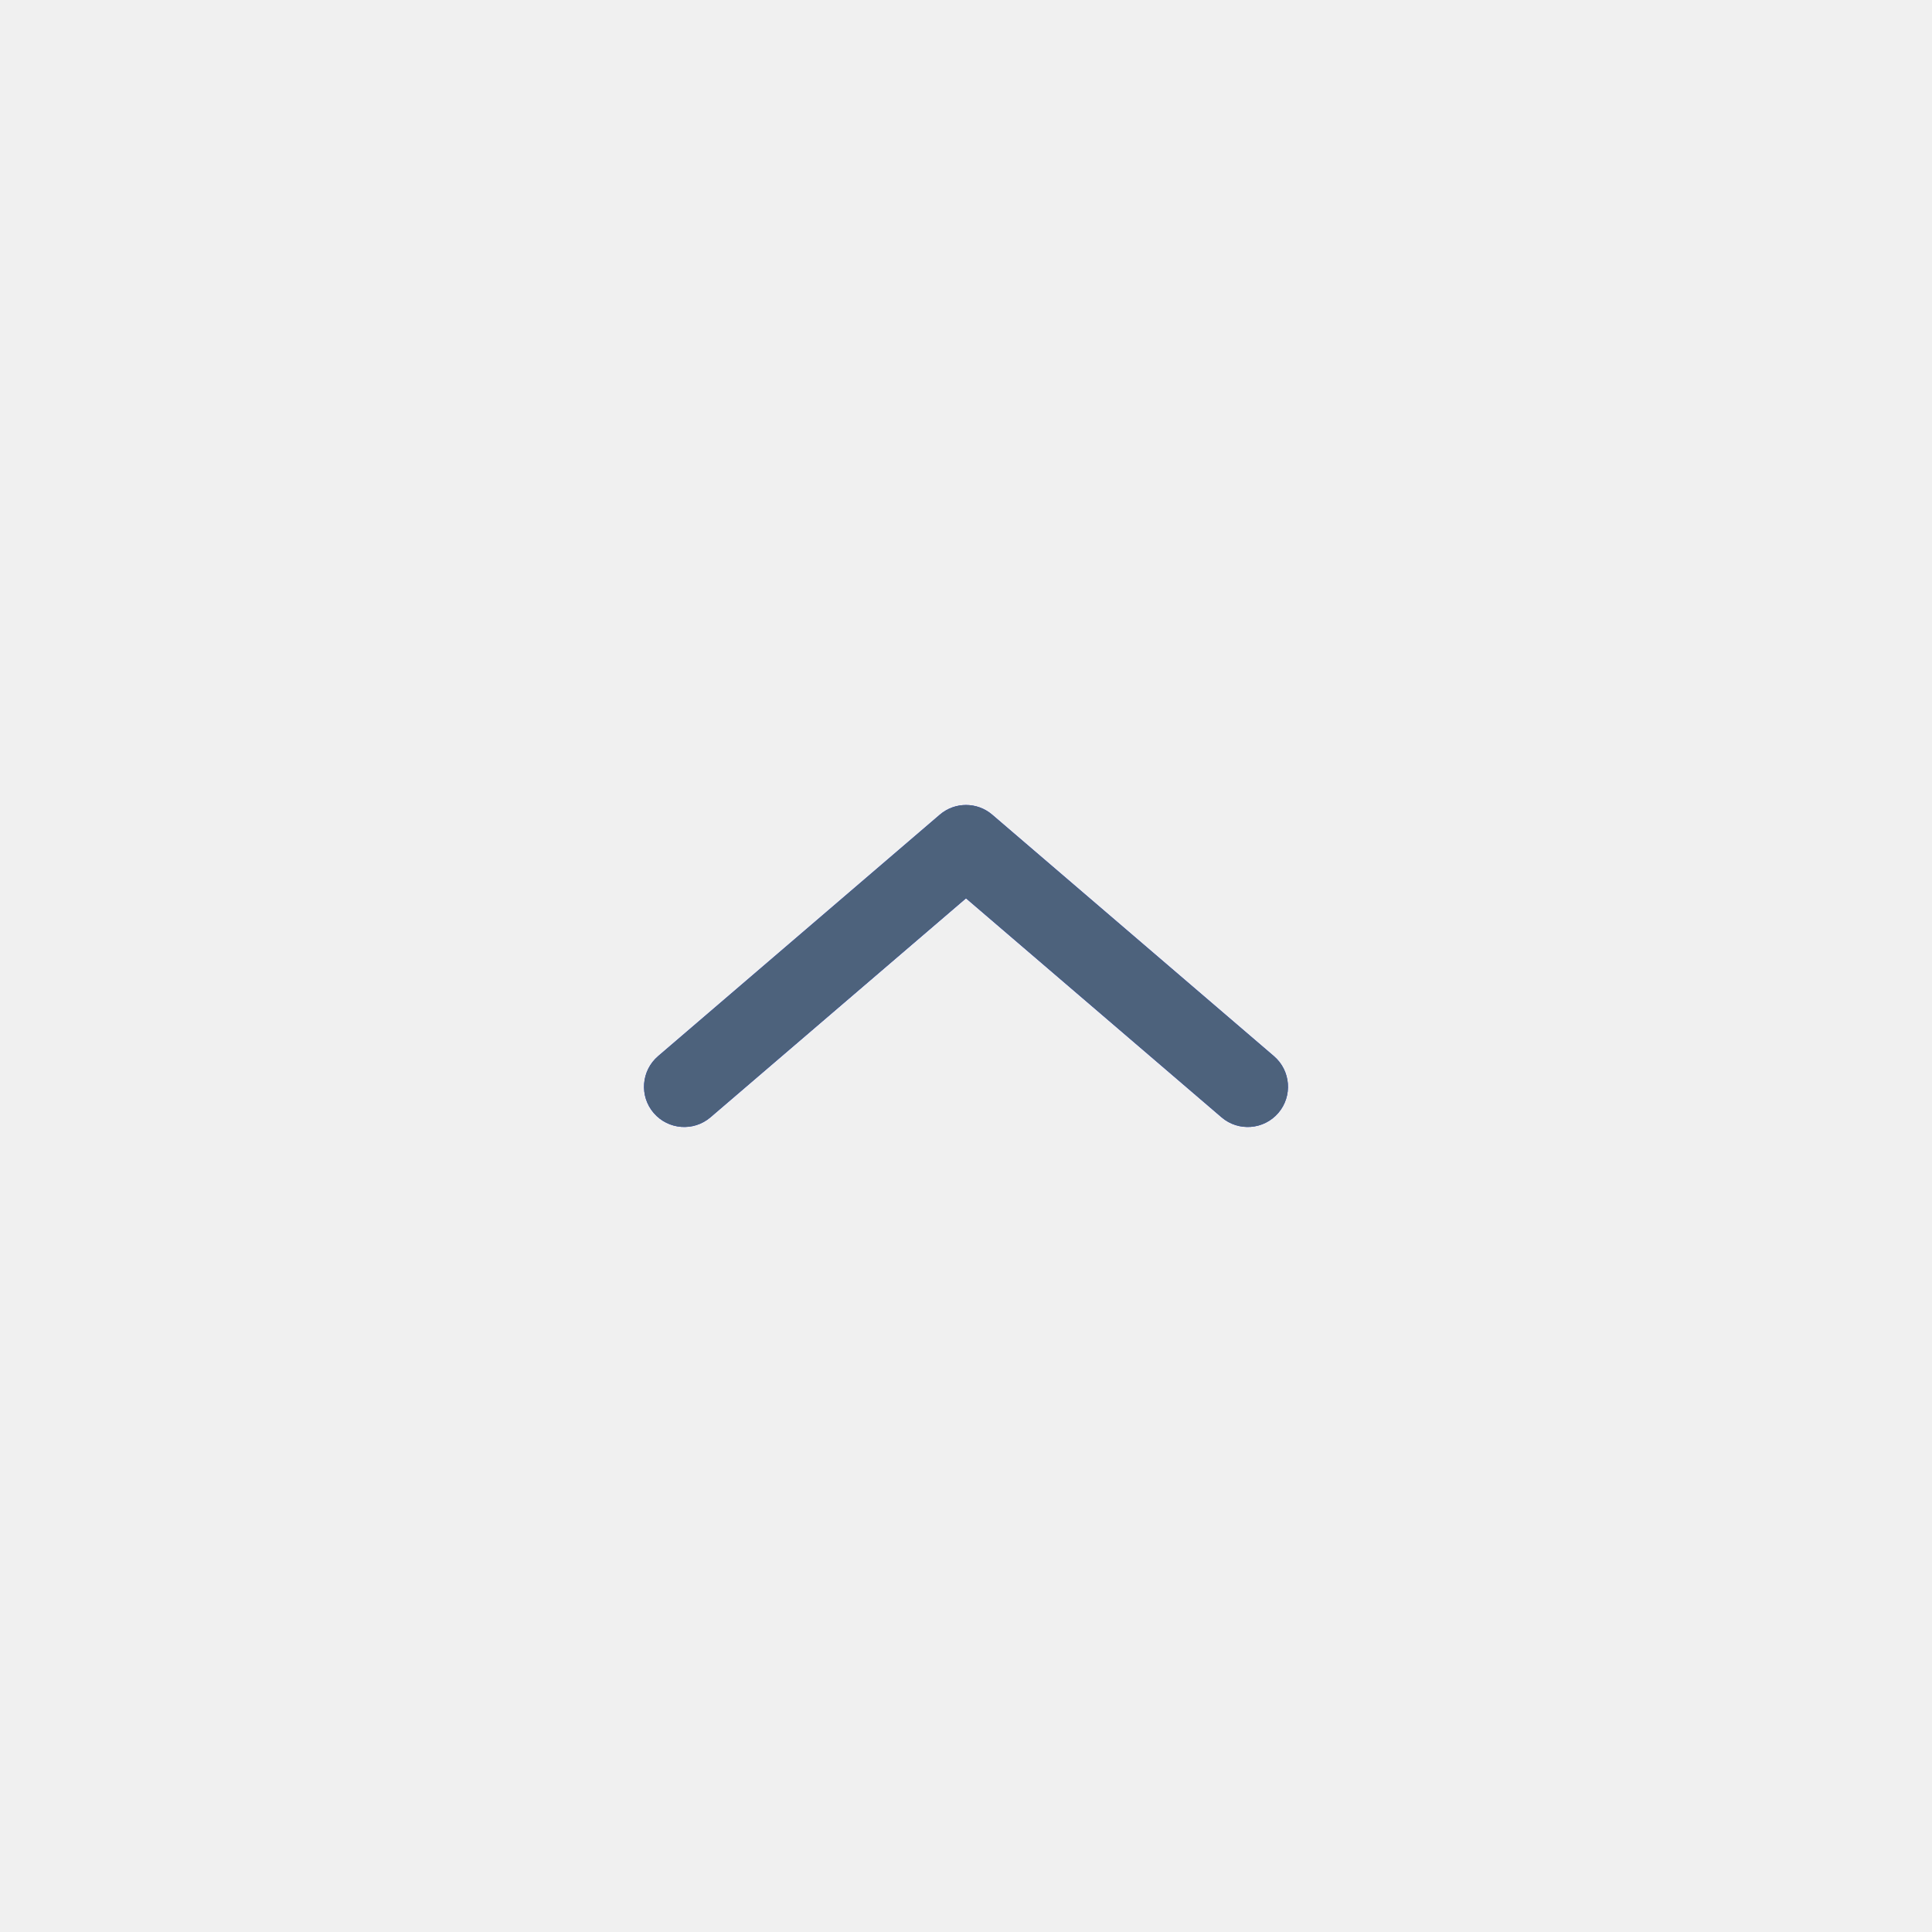
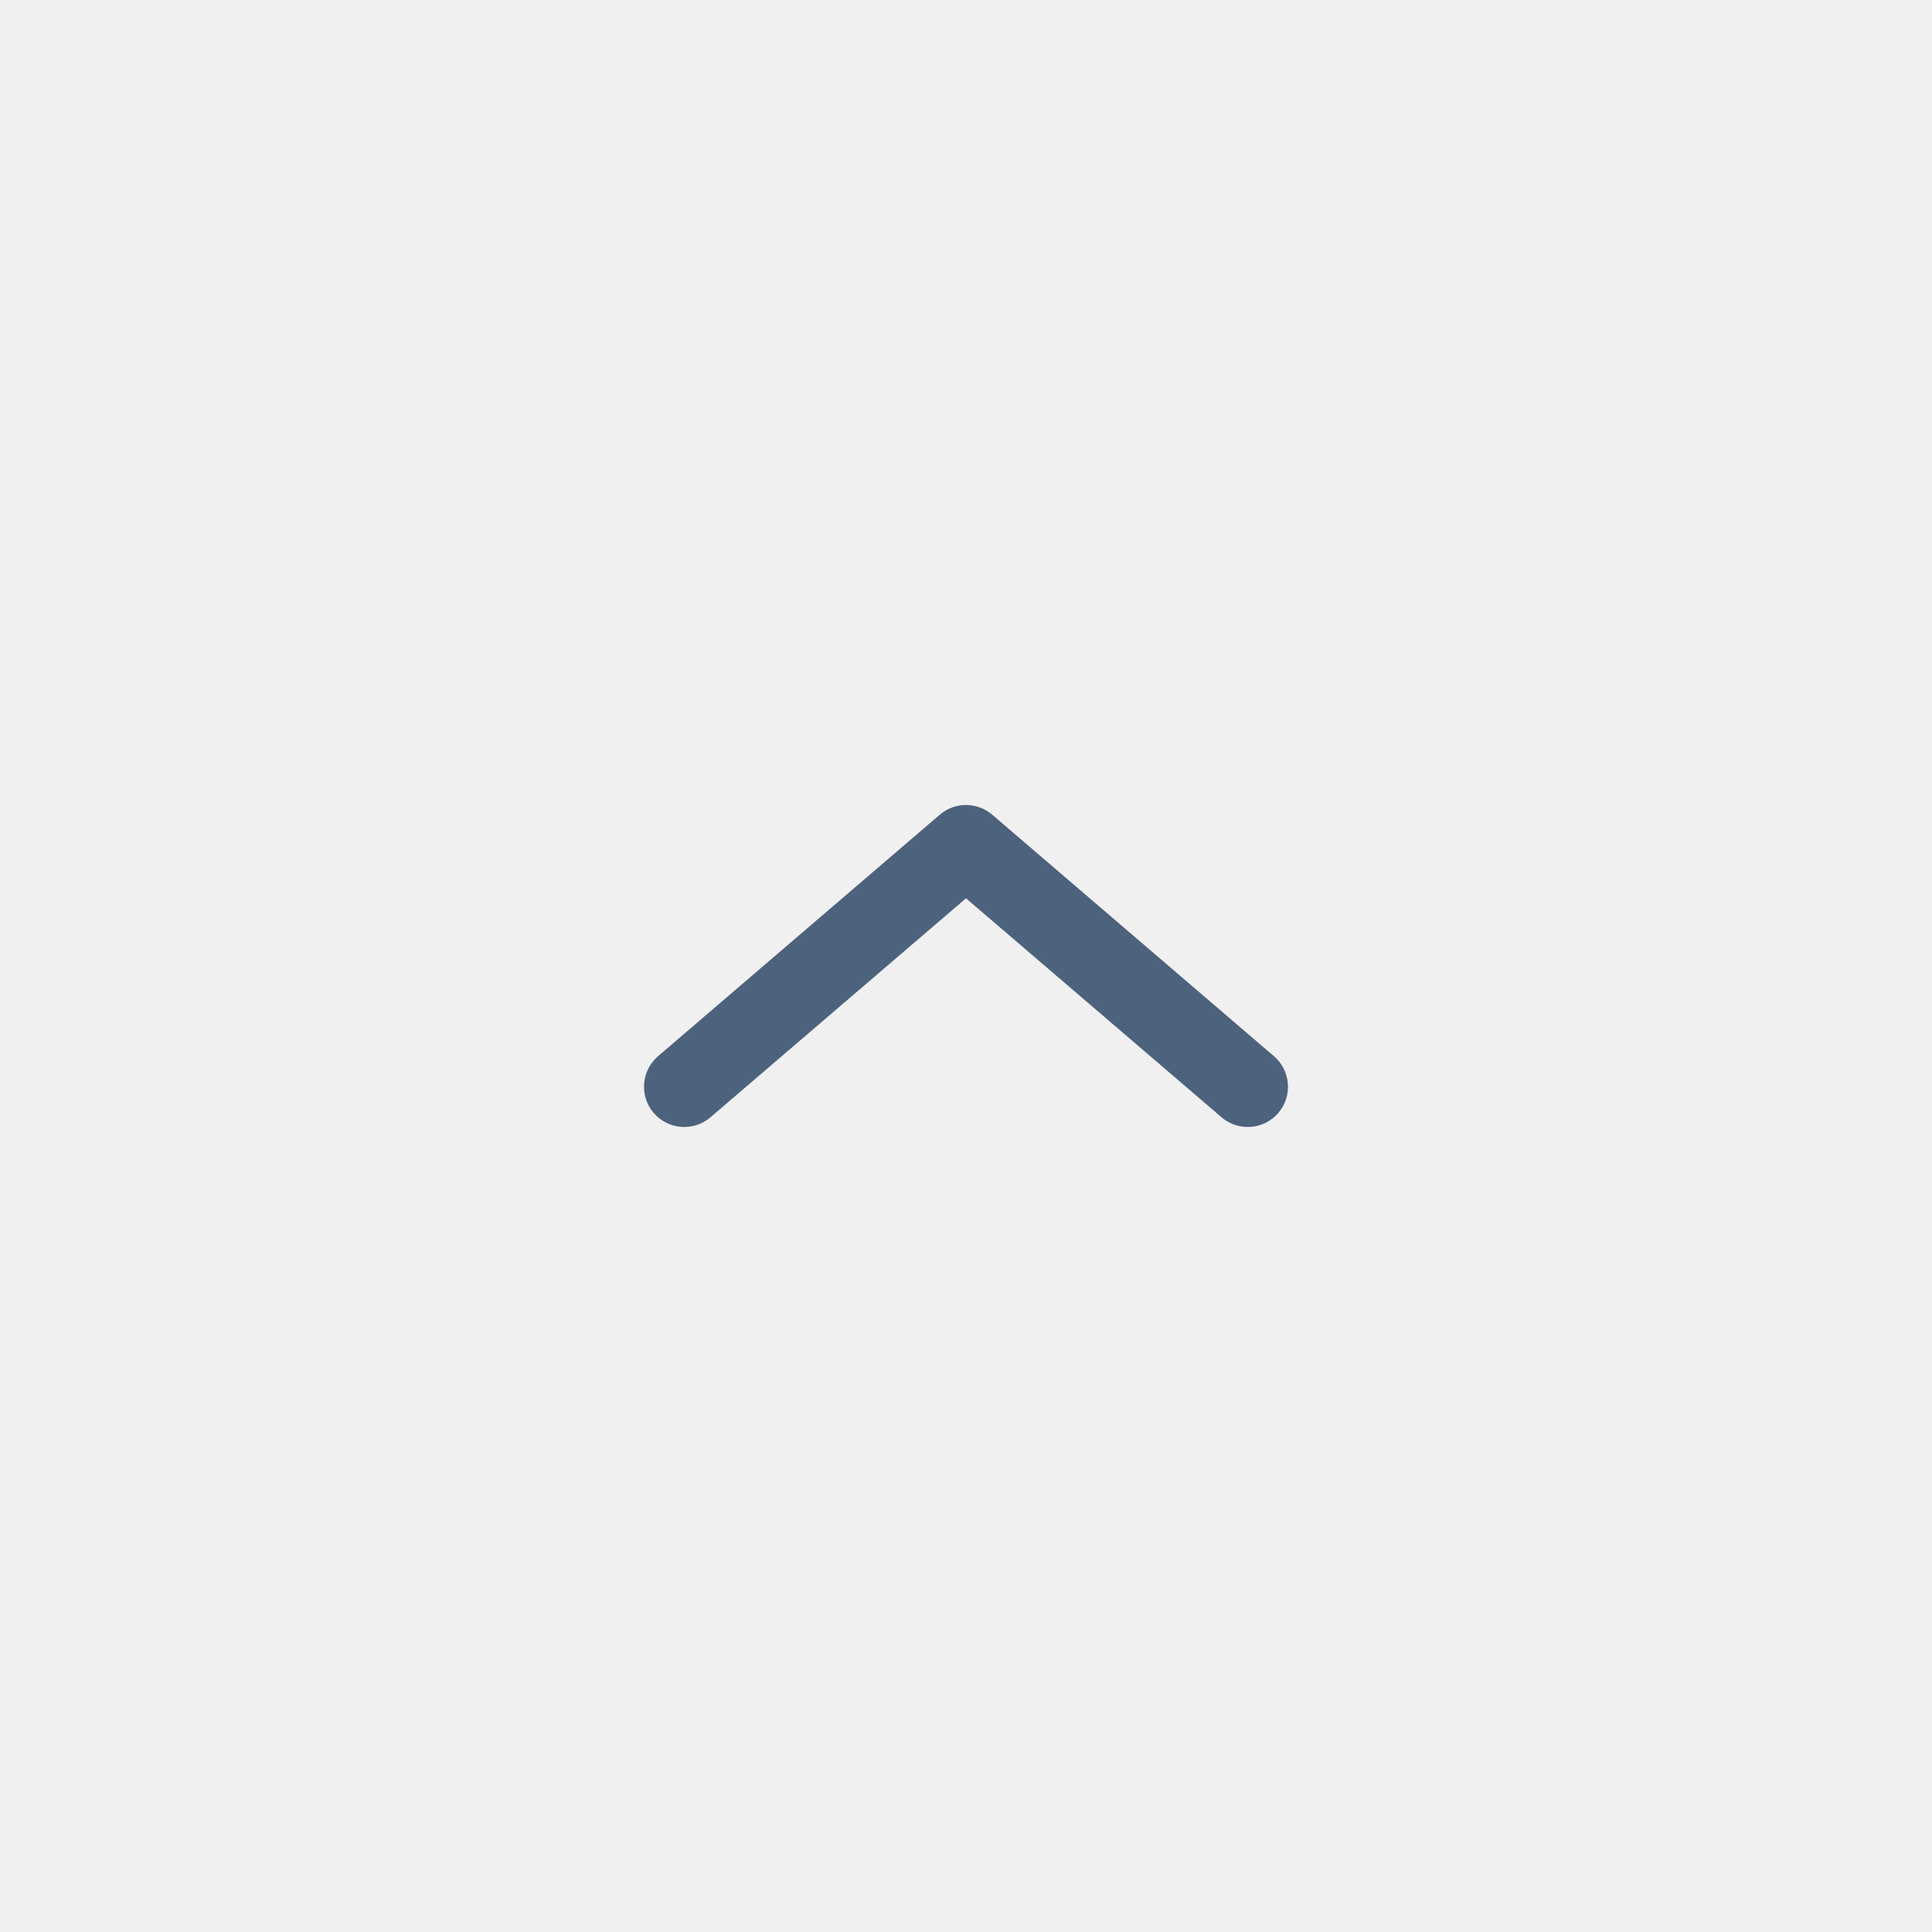
<svg xmlns="http://www.w3.org/2000/svg" width="24" height="24" viewBox="0 0 24 24" fill="none">
-   <mask id="path-3-inside-1" fill="white">
-     <path d="M15.175 13.88C15.384 14.059 15.7 14.035 15.88 13.825C16.059 13.616 16.035 13.3 15.825 13.12L12.325 10.12C12.138 9.96 11.862 9.96 11.675 10.12L8.175 13.12C7.965 13.3 7.941 13.616 8.12 13.825C8.3 14.035 8.616 14.059 8.825 13.88L12 11.159L15.175 13.88Z" />
-   </mask>
-   <path d="M15.175 13.88C15.384 14.059 15.7 14.035 15.88 13.825C16.059 13.616 16.035 13.3 15.825 13.12L12.325 10.12C12.138 9.96 11.862 9.96 11.675 10.12L8.175 13.12C7.965 13.3 7.941 13.616 8.12 13.825C8.3 14.035 8.616 14.059 8.825 13.88L12 11.159L15.175 13.88Z" fill="#1436E5" />
-   <path d="M15.175 13.88L15.825 13.12H15.825L15.175 13.88ZM15.88 13.825L15.12 13.175L15.88 13.825ZM15.825 13.12L16.476 12.361V12.361L15.825 13.12ZM12.325 10.12L12.976 9.361V9.361L12.325 10.12ZM11.675 10.12L11.024 9.361L11.024 9.361L11.675 10.12ZM8.175 13.12L7.524 12.361H7.524L8.175 13.12ZM8.12 13.825L8.88 13.175L8.12 13.825ZM8.825 13.88L8.175 13.12H8.175L8.825 13.88ZM12 11.159L11.349 10.399L12 9.841L12.651 10.399L12 11.159ZM15.825 13.12C15.616 12.941 15.3 12.965 15.12 13.175L16.639 14.476C16.1 15.105 15.153 15.178 14.524 14.639L15.825 13.12ZM15.12 13.175C14.941 13.384 14.965 13.7 15.175 13.88L16.476 12.361C17.105 12.9 17.178 13.847 16.639 14.476L15.12 13.175ZM15.175 13.88L11.675 10.88L12.976 9.361L16.476 12.361L15.175 13.88ZM11.675 10.88C11.862 11.04 12.138 11.04 12.325 10.88L11.024 9.361C11.586 8.88 12.415 8.88 12.976 9.361L11.675 10.88ZM12.325 10.88L8.825 13.88L7.524 12.361L11.024 9.361L12.325 10.88ZM8.825 13.88C9.035 13.7 9.059 13.384 8.88 13.175L7.361 14.476C6.822 13.847 6.895 12.9 7.524 12.361L8.825 13.88ZM8.88 13.175C8.7 12.965 8.384 12.941 8.175 13.12L9.476 14.639C8.847 15.178 7.9 15.105 7.361 14.476L8.88 13.175ZM8.175 13.12L11.349 10.399L12.651 11.918L9.476 14.639L8.175 13.12ZM12.651 10.399L15.825 13.12L14.524 14.639L11.349 11.918L12.651 10.399Z" fill="#4D627C" mask="url(#path-3-inside-1)" />
+   <path d="M15.175 13.88C15.384 14.059 15.7 14.035 15.88 13.825C16.059 13.616 16.035 13.3 15.825 13.12L12.325 10.12C12.138 9.96 11.862 9.96 11.675 10.12L8.175 13.12C7.965 13.3 7.941 13.616 8.12 13.825C8.3 14.035 8.616 14.059 8.825 13.88L12 11.159L15.175 13.88Z" fill="#4D627C" />
</svg>
